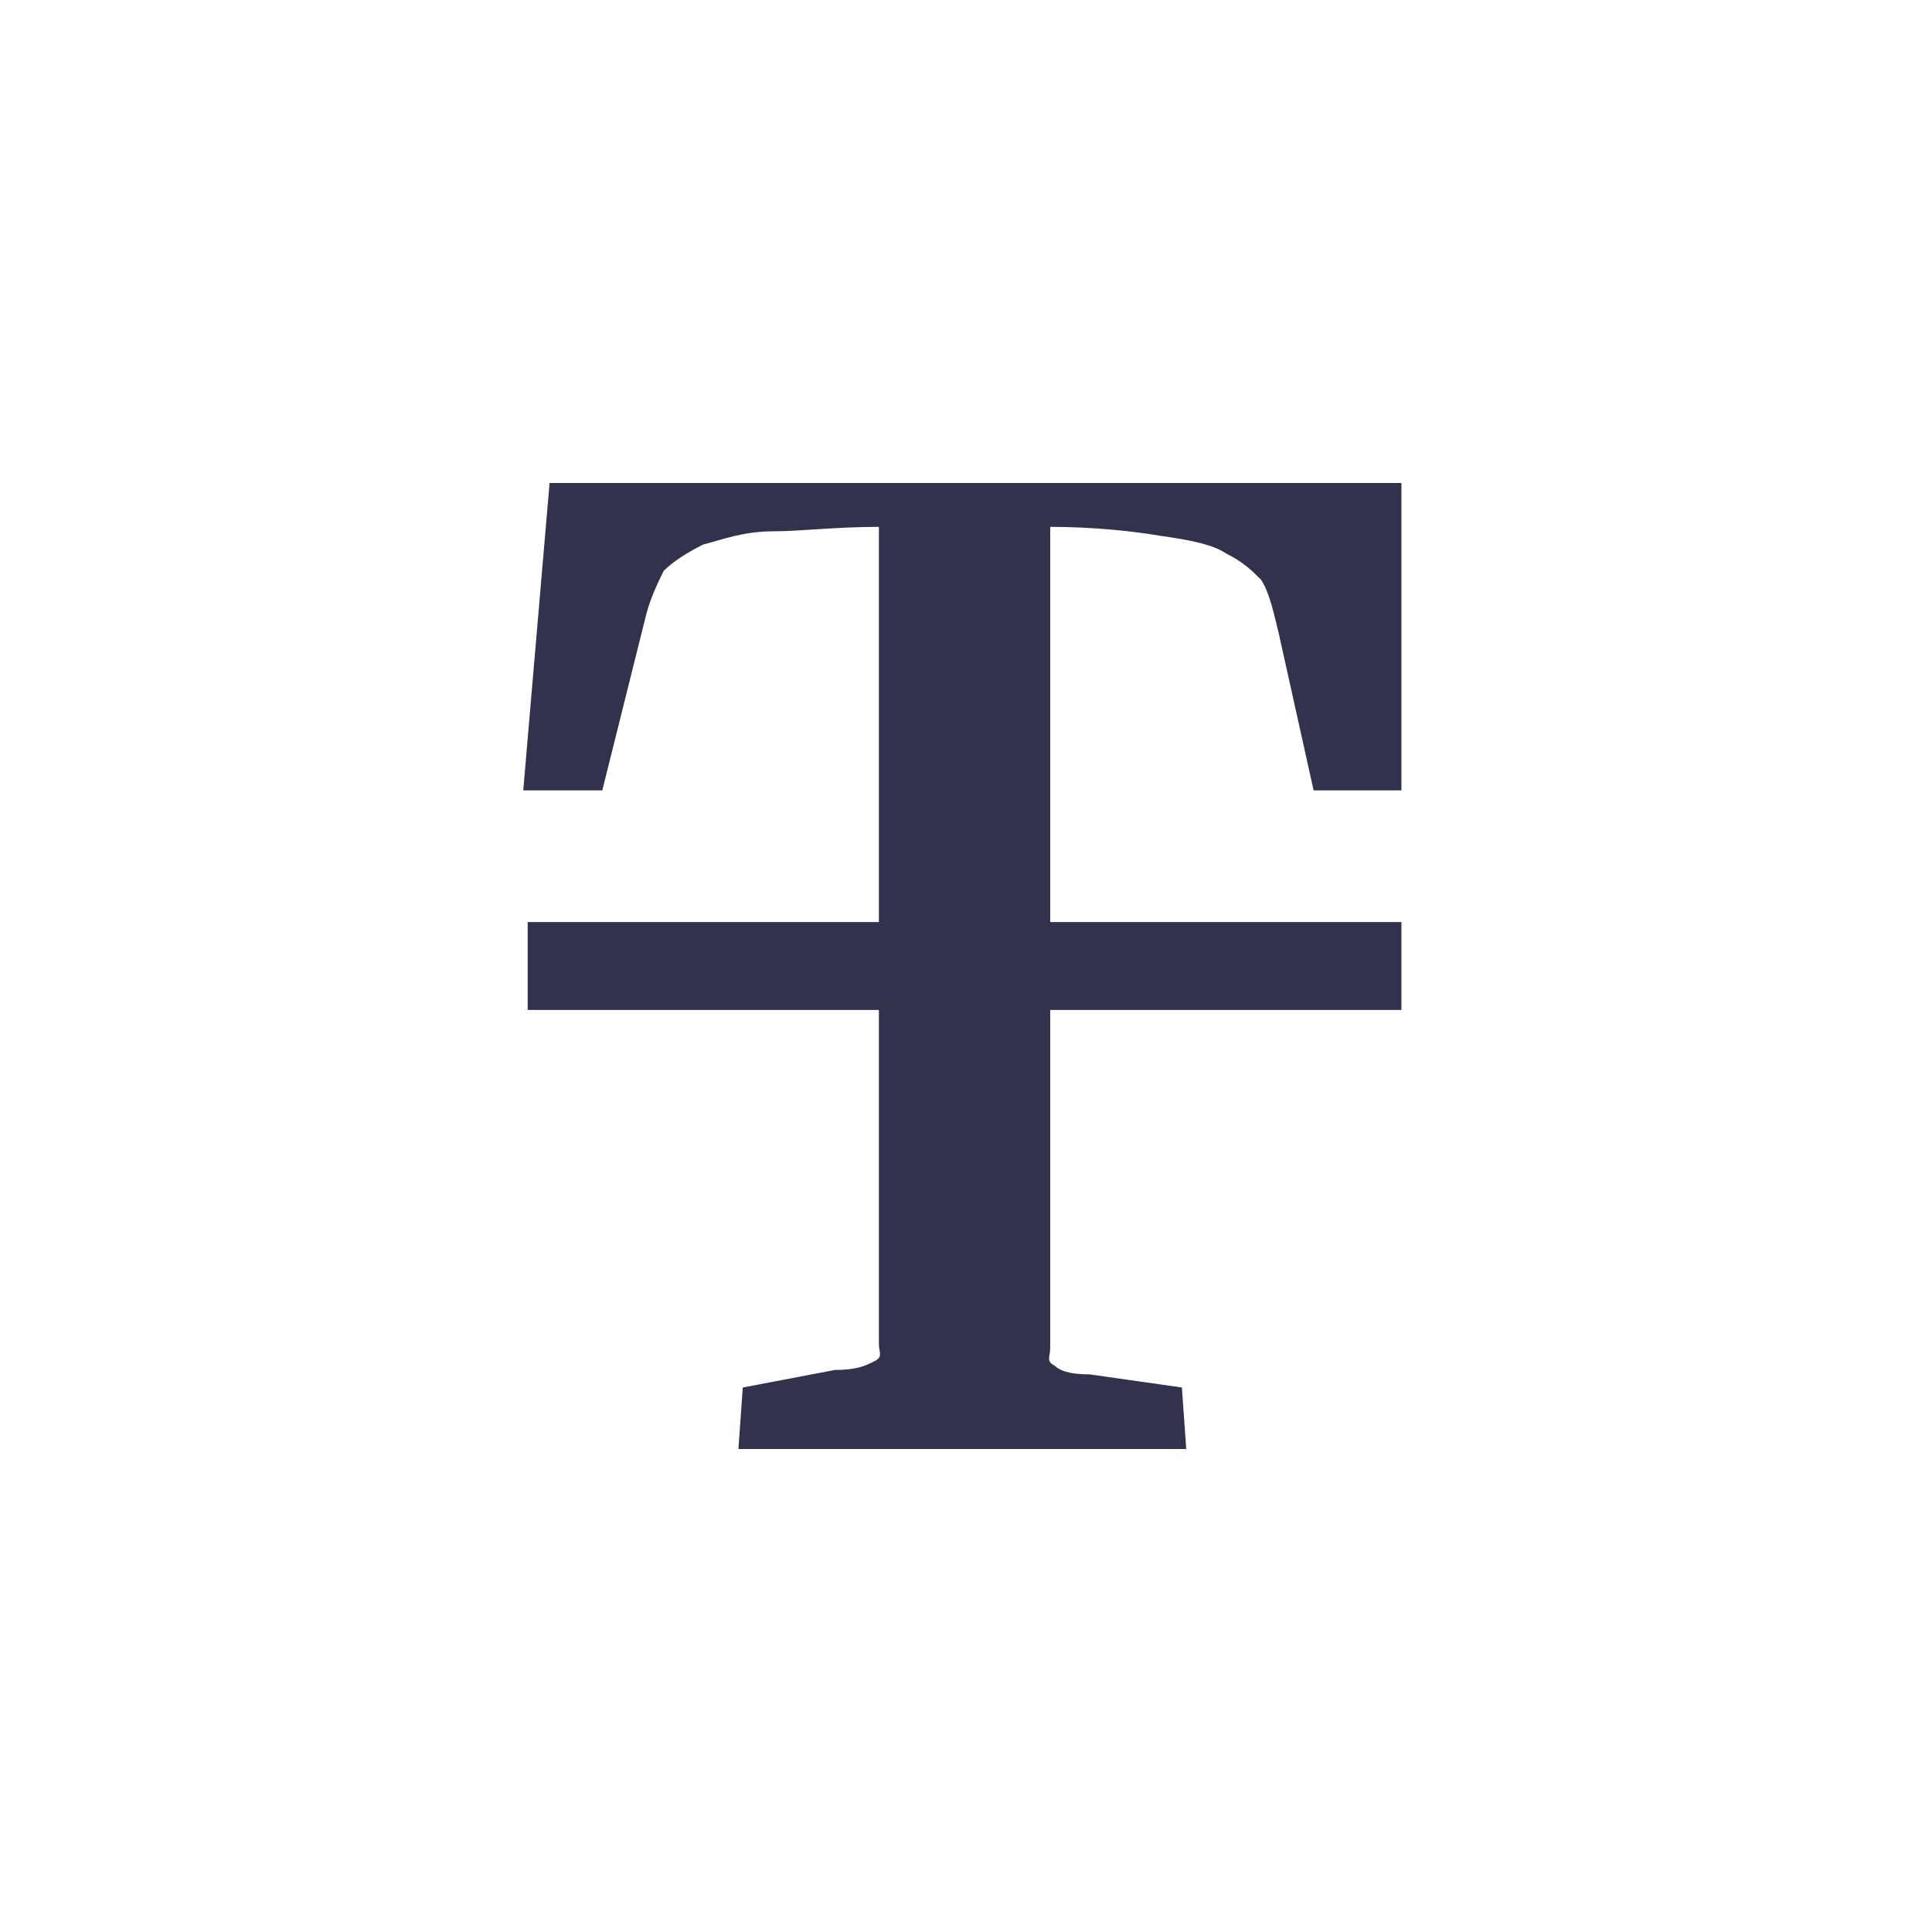
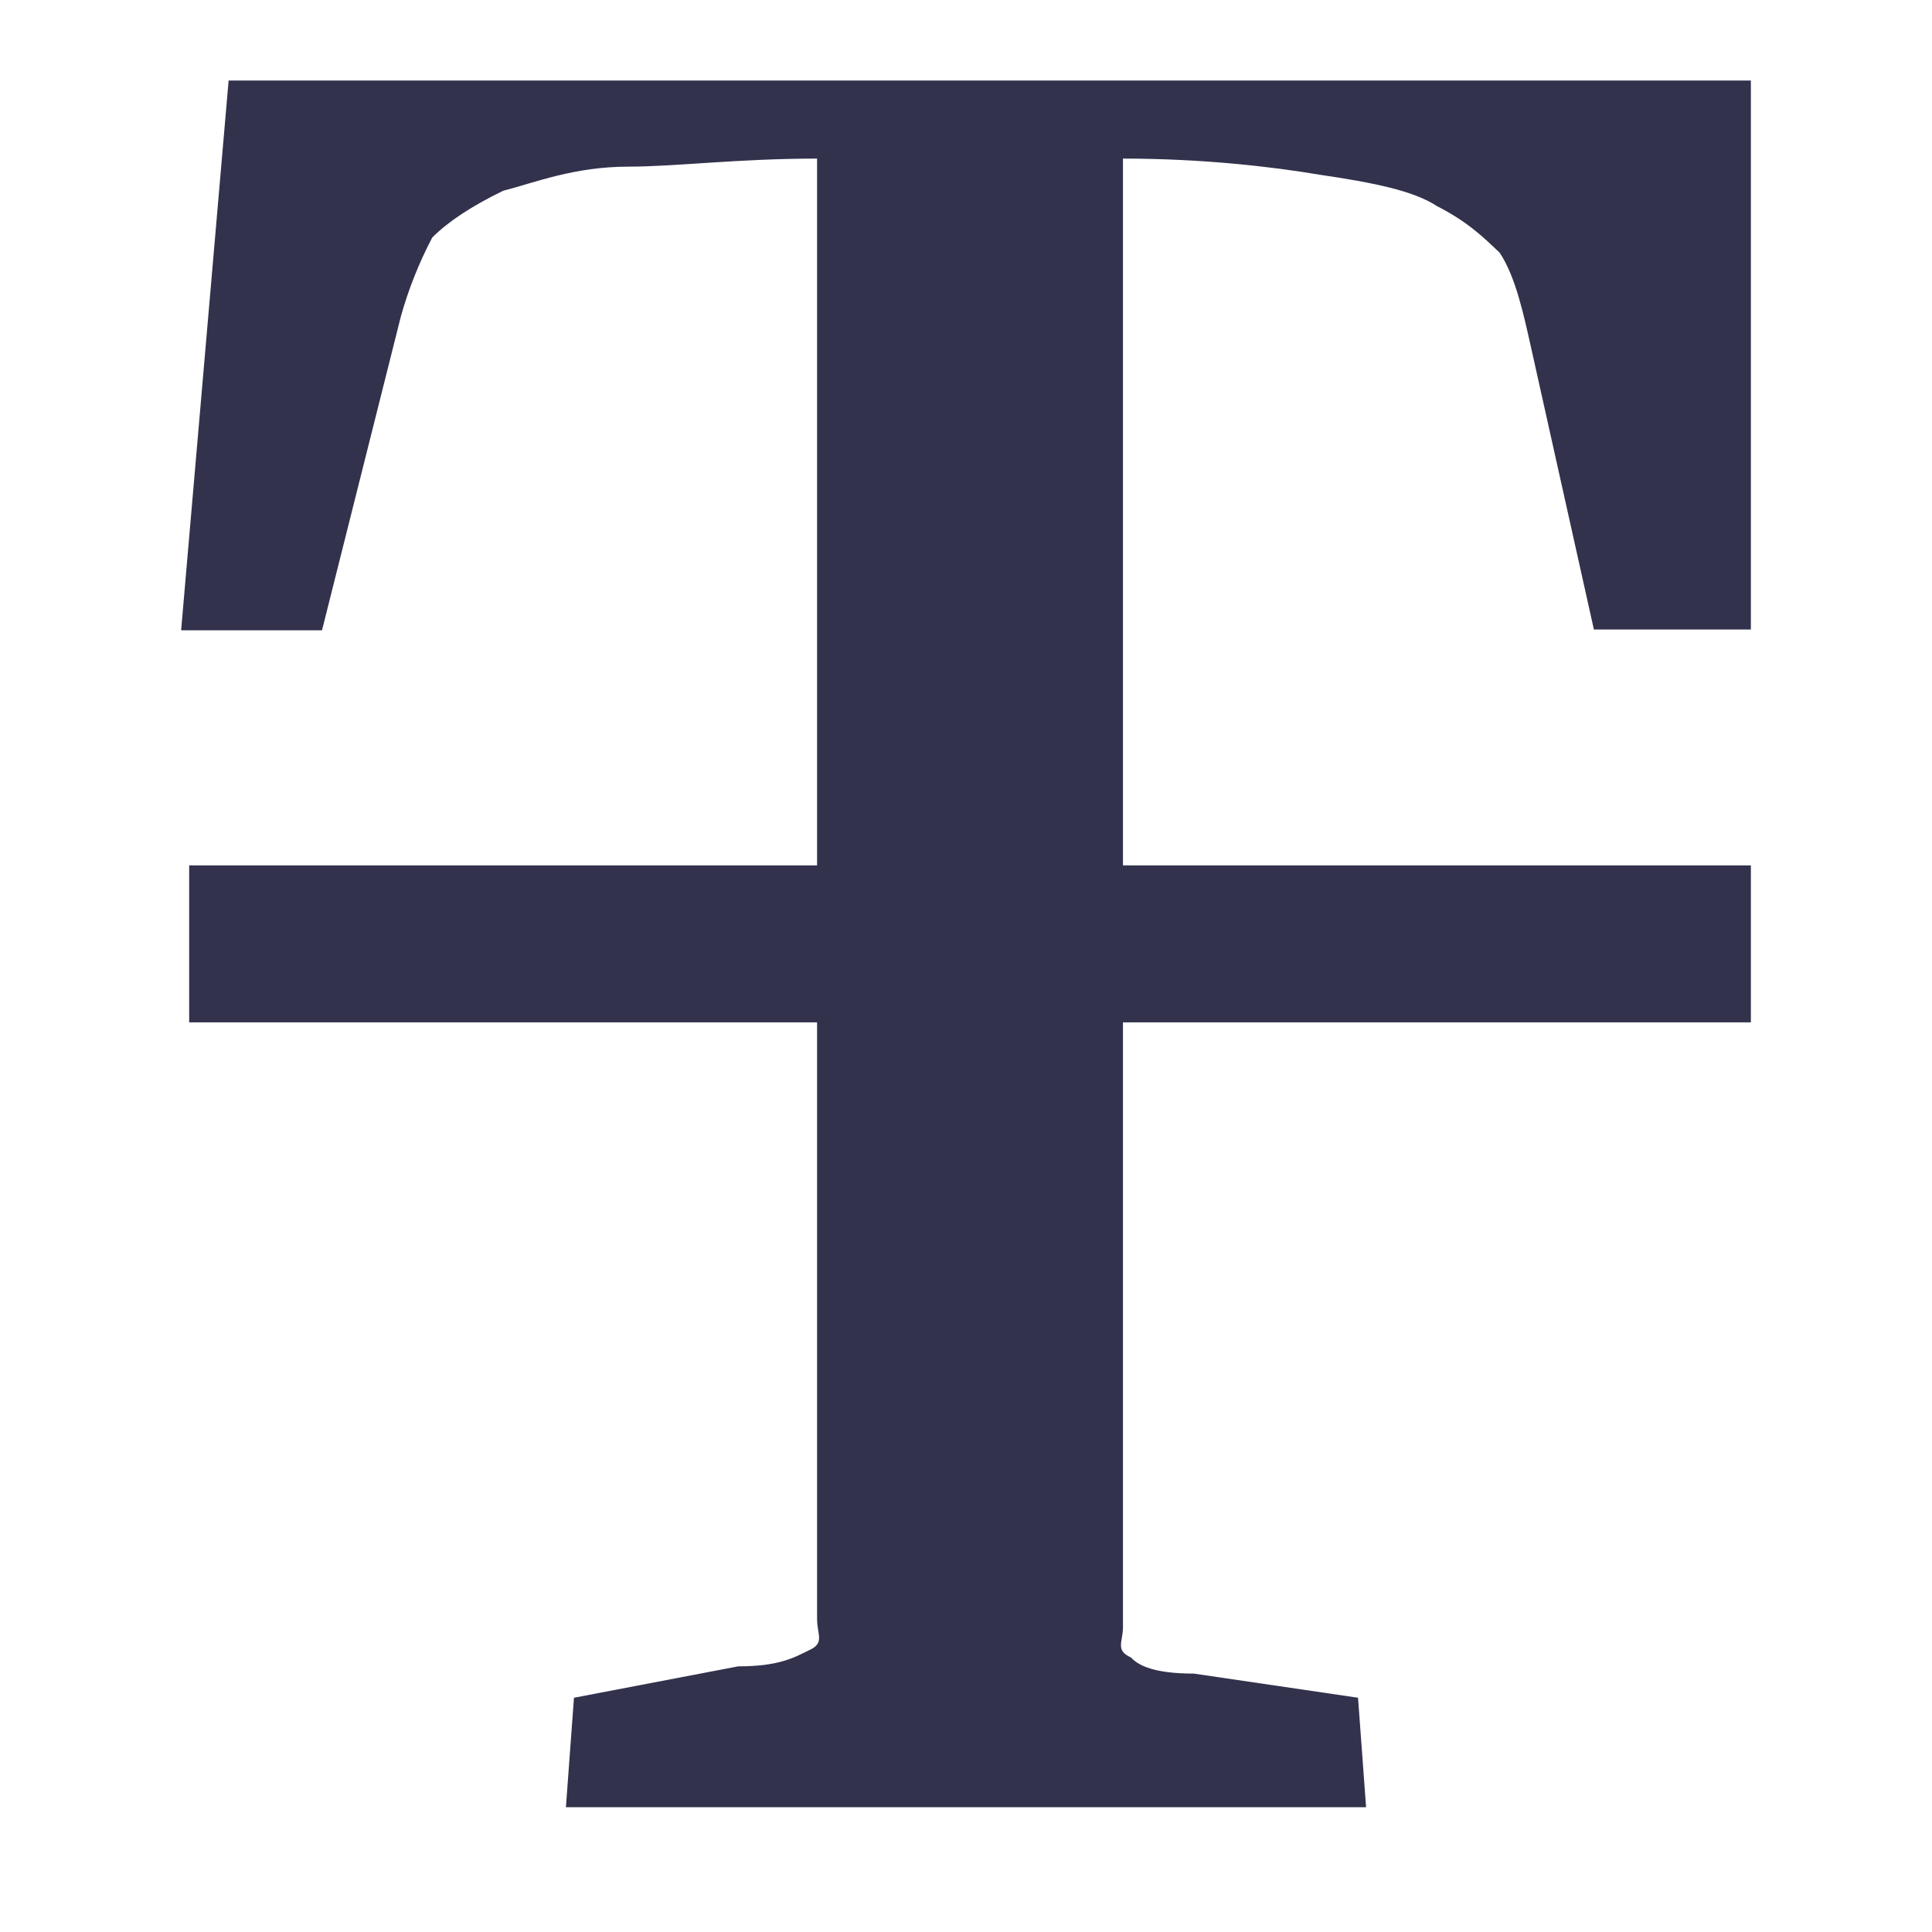
<svg xmlns="http://www.w3.org/2000/svg" width="24" height="24" viewBox="0 0 24 24" fill="none">
-   <path fill-rule="evenodd" clip-rule="evenodd" d="M14.409 6.655C14.791 6.709 15.064 6.764 15.227 6.873C15.445 6.982 15.555 7.091 15.664 7.2C15.773 7.364 15.827 7.636 15.882 7.855L16.318 9.818H17.409V6H6.827L6.5 9.818H7.482L8.027 7.636C8.082 7.418 8.191 7.2 8.245 7.091C8.355 6.982 8.518 6.873 8.736 6.764C8.955 6.709 9.227 6.6 9.609 6.6C9.936 6.6 10.373 6.545 10.918 6.545V11.454H6.555V12.546H10.918V16.691C10.918 16.8 10.973 16.855 10.864 16.909C10.755 16.964 10.646 17.018 10.373 17.018L9.227 17.236L9.173 18H14.736L14.682 17.236L13.536 17.073C13.264 17.073 13.155 17.018 13.1 16.964C12.991 16.909 13.046 16.855 13.046 16.745V12.546H17.409V11.454H13.046V6.545C13.591 6.545 14.082 6.6 14.409 6.655Z" fill="#32324D" />
+   <path d="M16.39 2.17c.68.1 1.17.2 1.46.39.39.2.58.39.78.58.2.3.3.78.39 1.18l.78 3.5h1.95V1H2.84l-.59 6.83H4l.98-3.9a5 5 0 0 1 .39-.98c.2-.2.49-.39.88-.58.39-.1.88-.3 1.56-.3.58 0 1.36-.1 2.34-.1v8.78h-7.8v1.95h7.8v7.41c0 .2.1.3-.1.39-.2.1-.39.2-.88.2l-2.04.39-.1 1.36h9.94l-.1-1.36-2.04-.3c-.49 0-.69-.1-.78-.2-.2-.09-.1-.19-.1-.38V12.7h7.8v-1.95h-7.8V1.97c.98 0 1.85.1 2.44.2Z" fill="#32324D" />
</svg>
